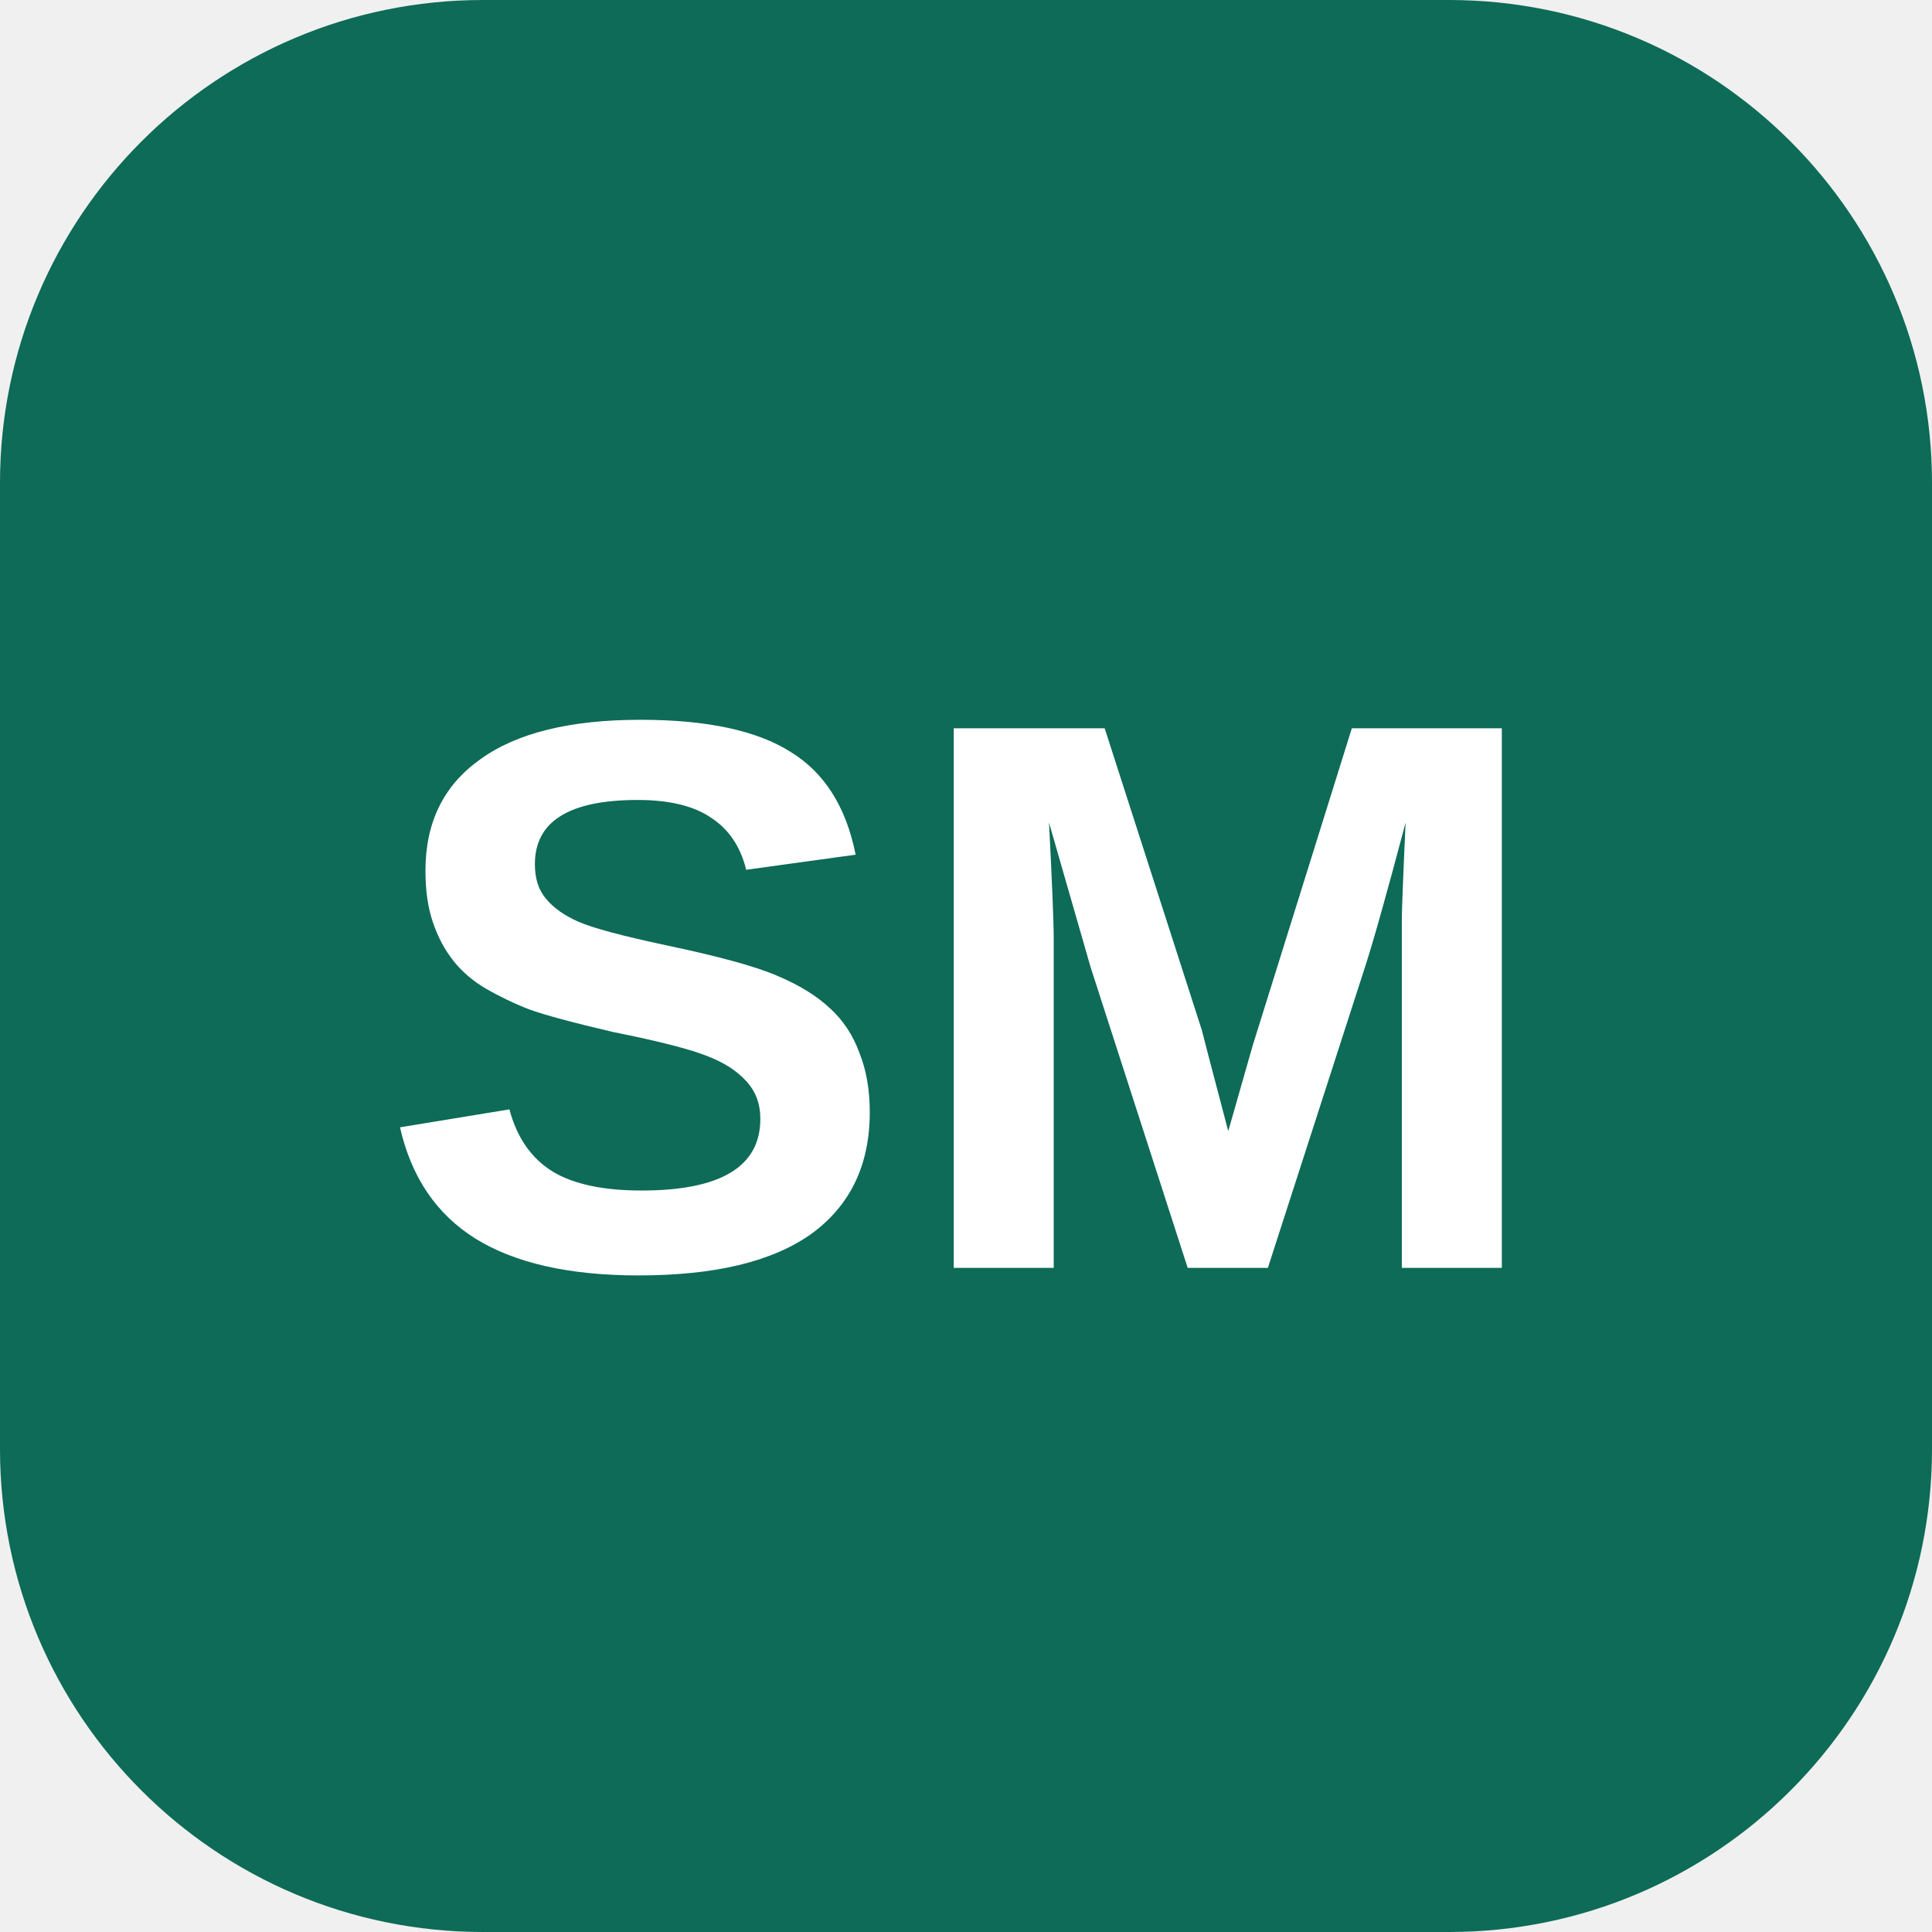
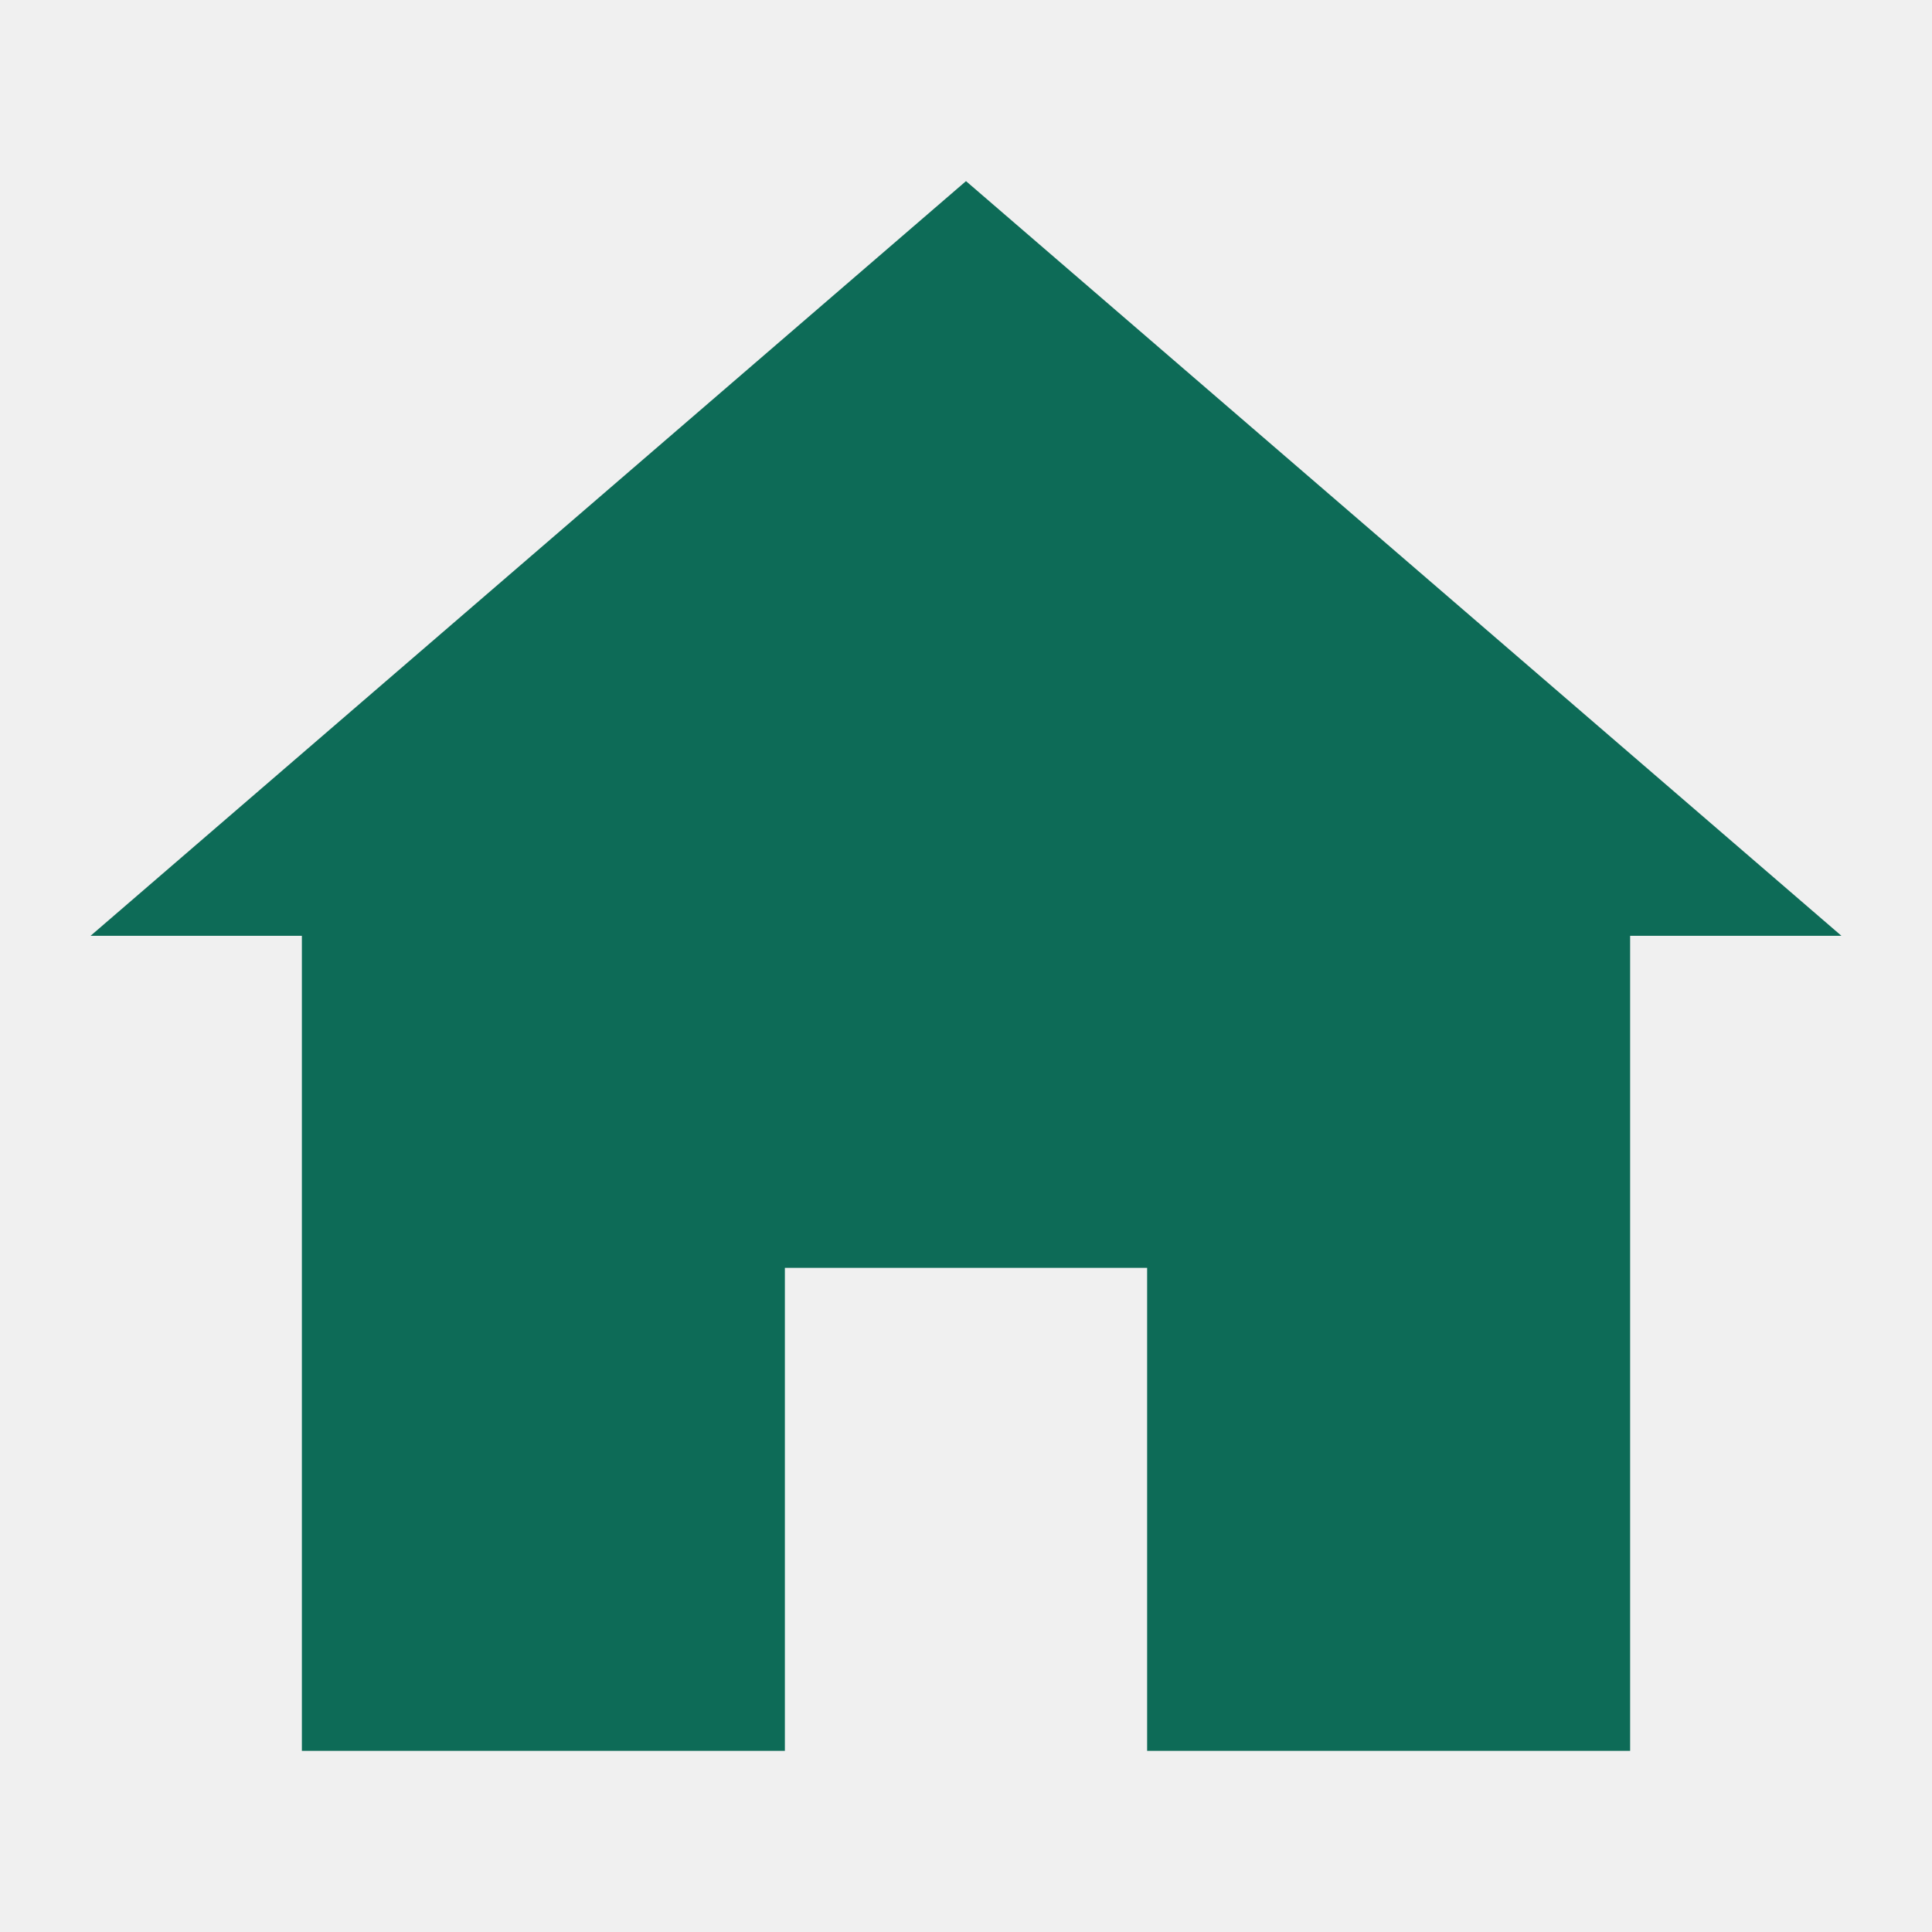
<svg xmlns="http://www.w3.org/2000/svg" viewBox="0 0 32 32">
-   <rect width="32" height="32" rx="8" fill="#0d6b57" />
-   <text x="16" y="21" font-family="system-ui,Arial,sans-serif" font-size="13" font-weight="800" fill="#fff" text-anchor="middle">SM</text>
+   <style>path{fill:#0d6b57}@media (prefers-color-scheme:dark){path{fill:#4fc4a2}}</style>
+   <path fill-rule="evenodd" d="M16 3 30.5 15.5H27V29H5V15.5H1.5ZM13 29v-8h6v8Z" />
</svg>
